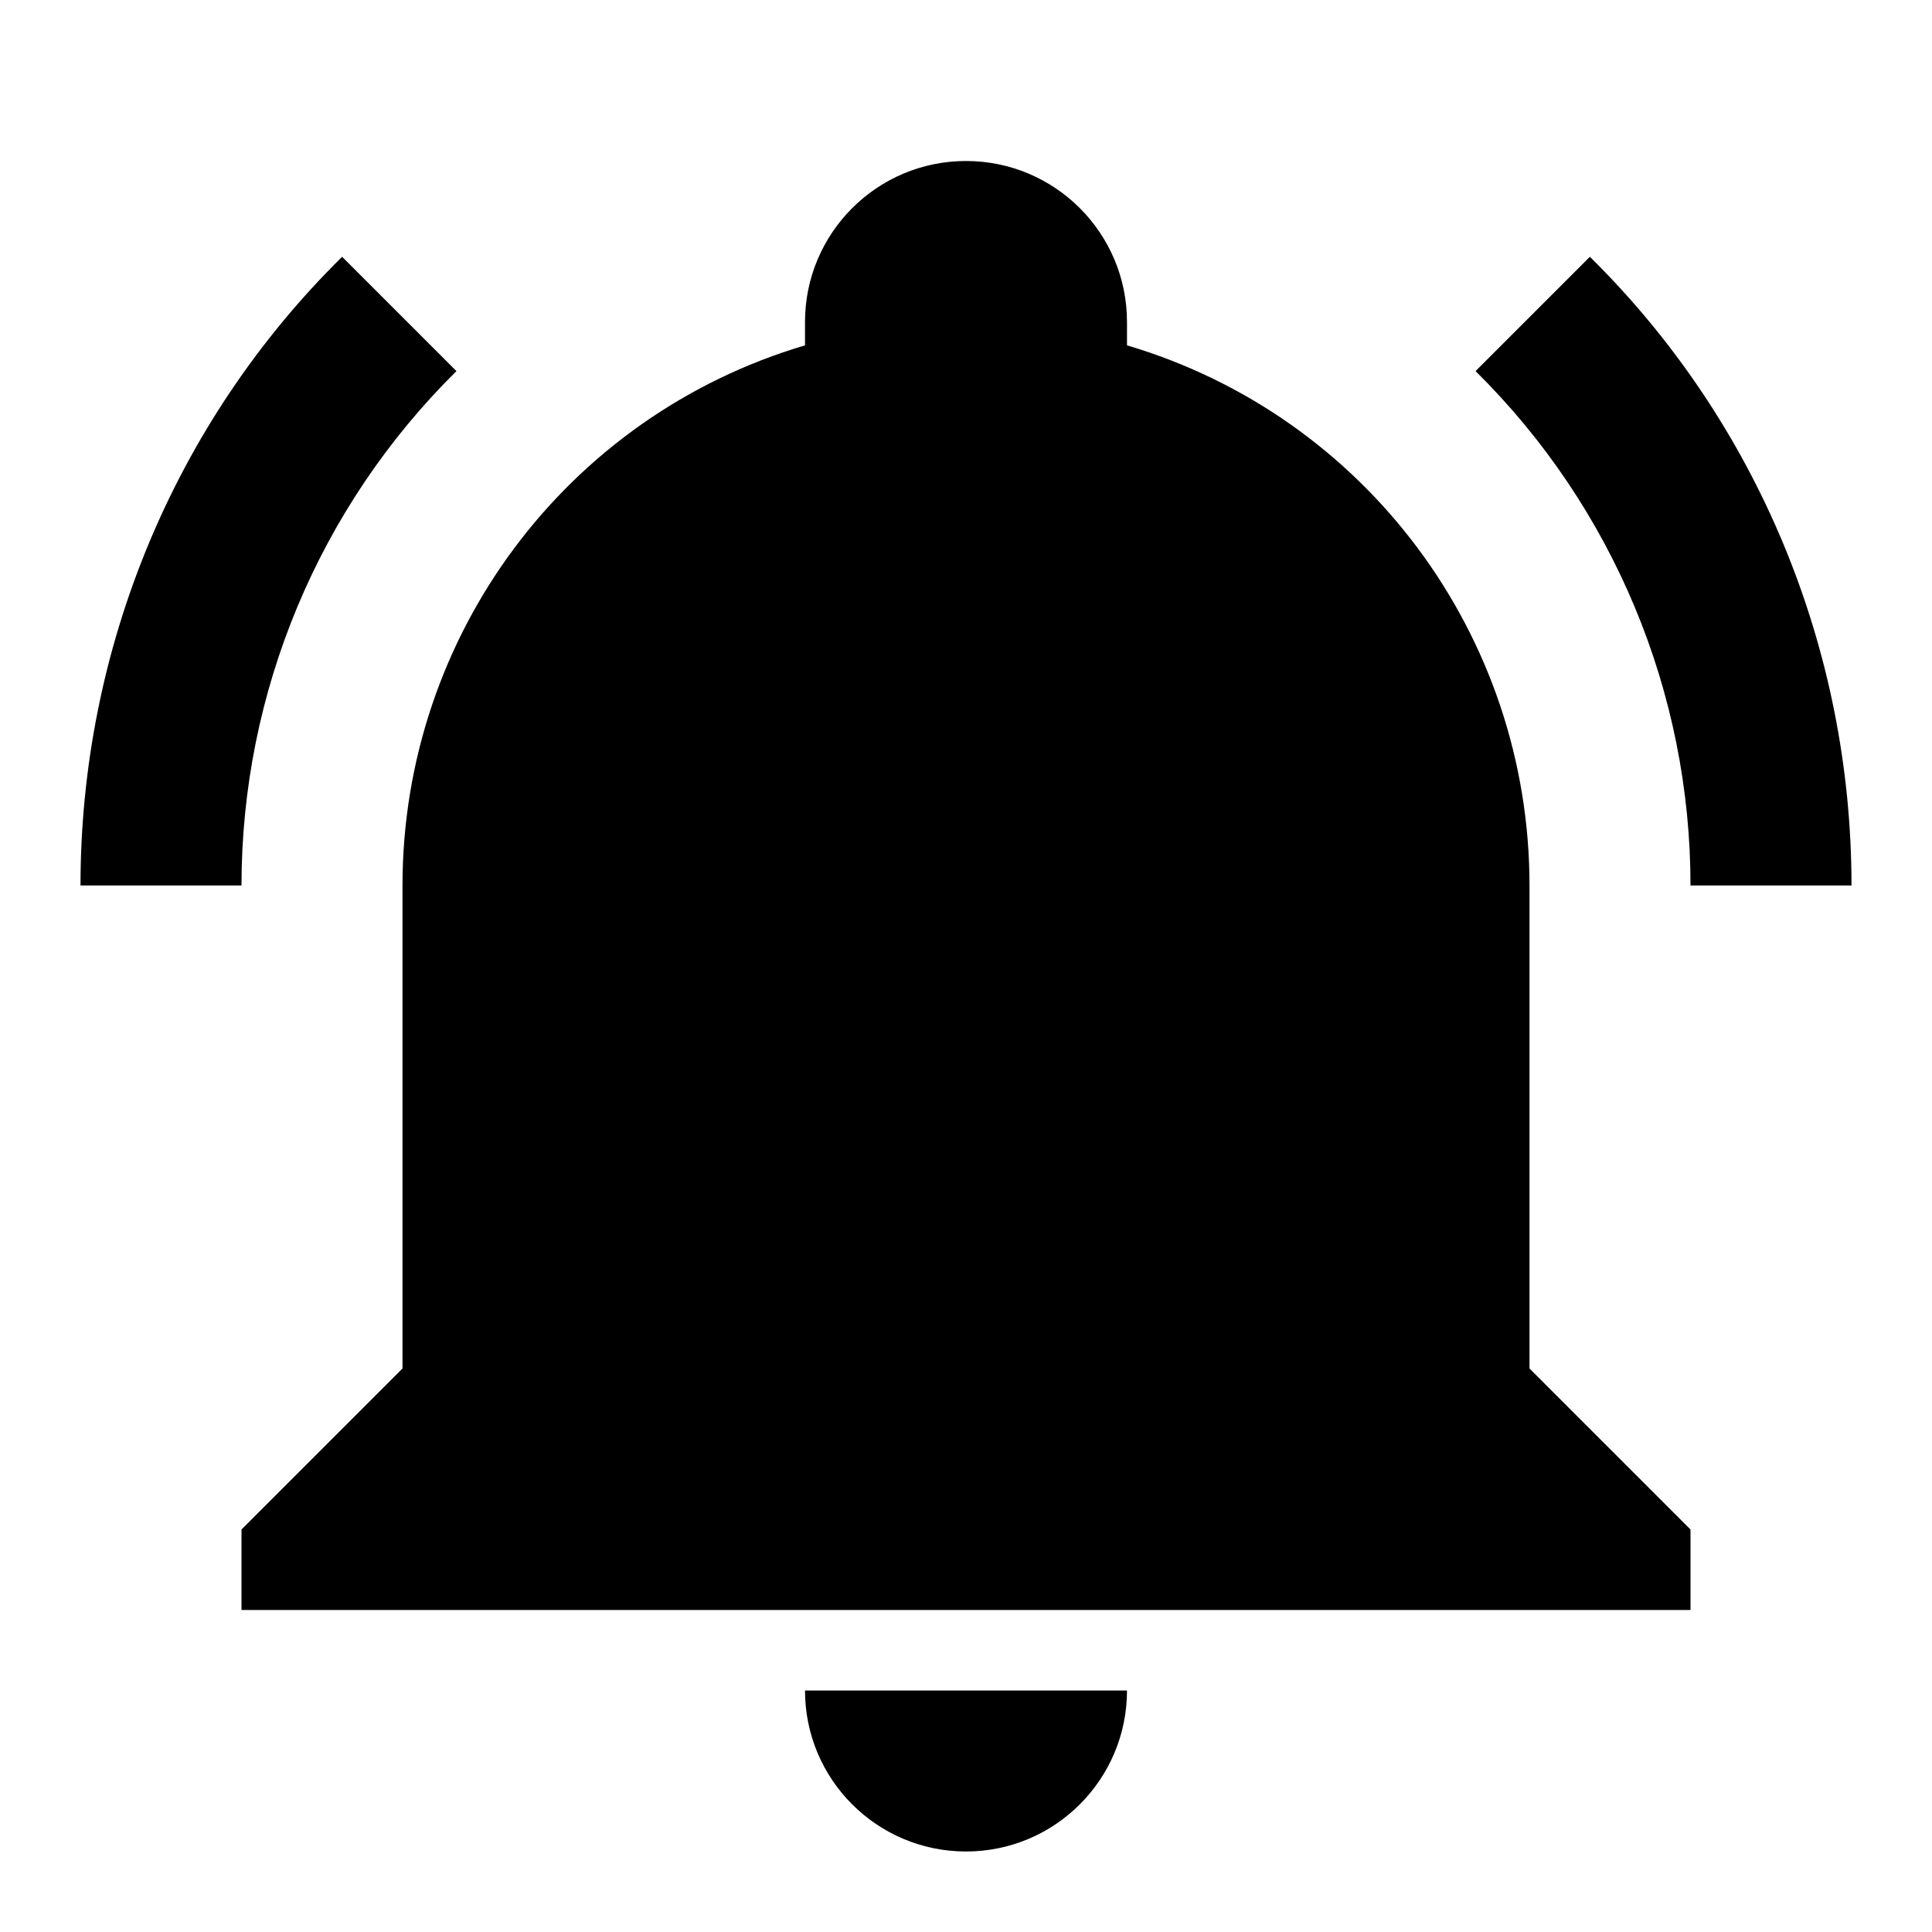
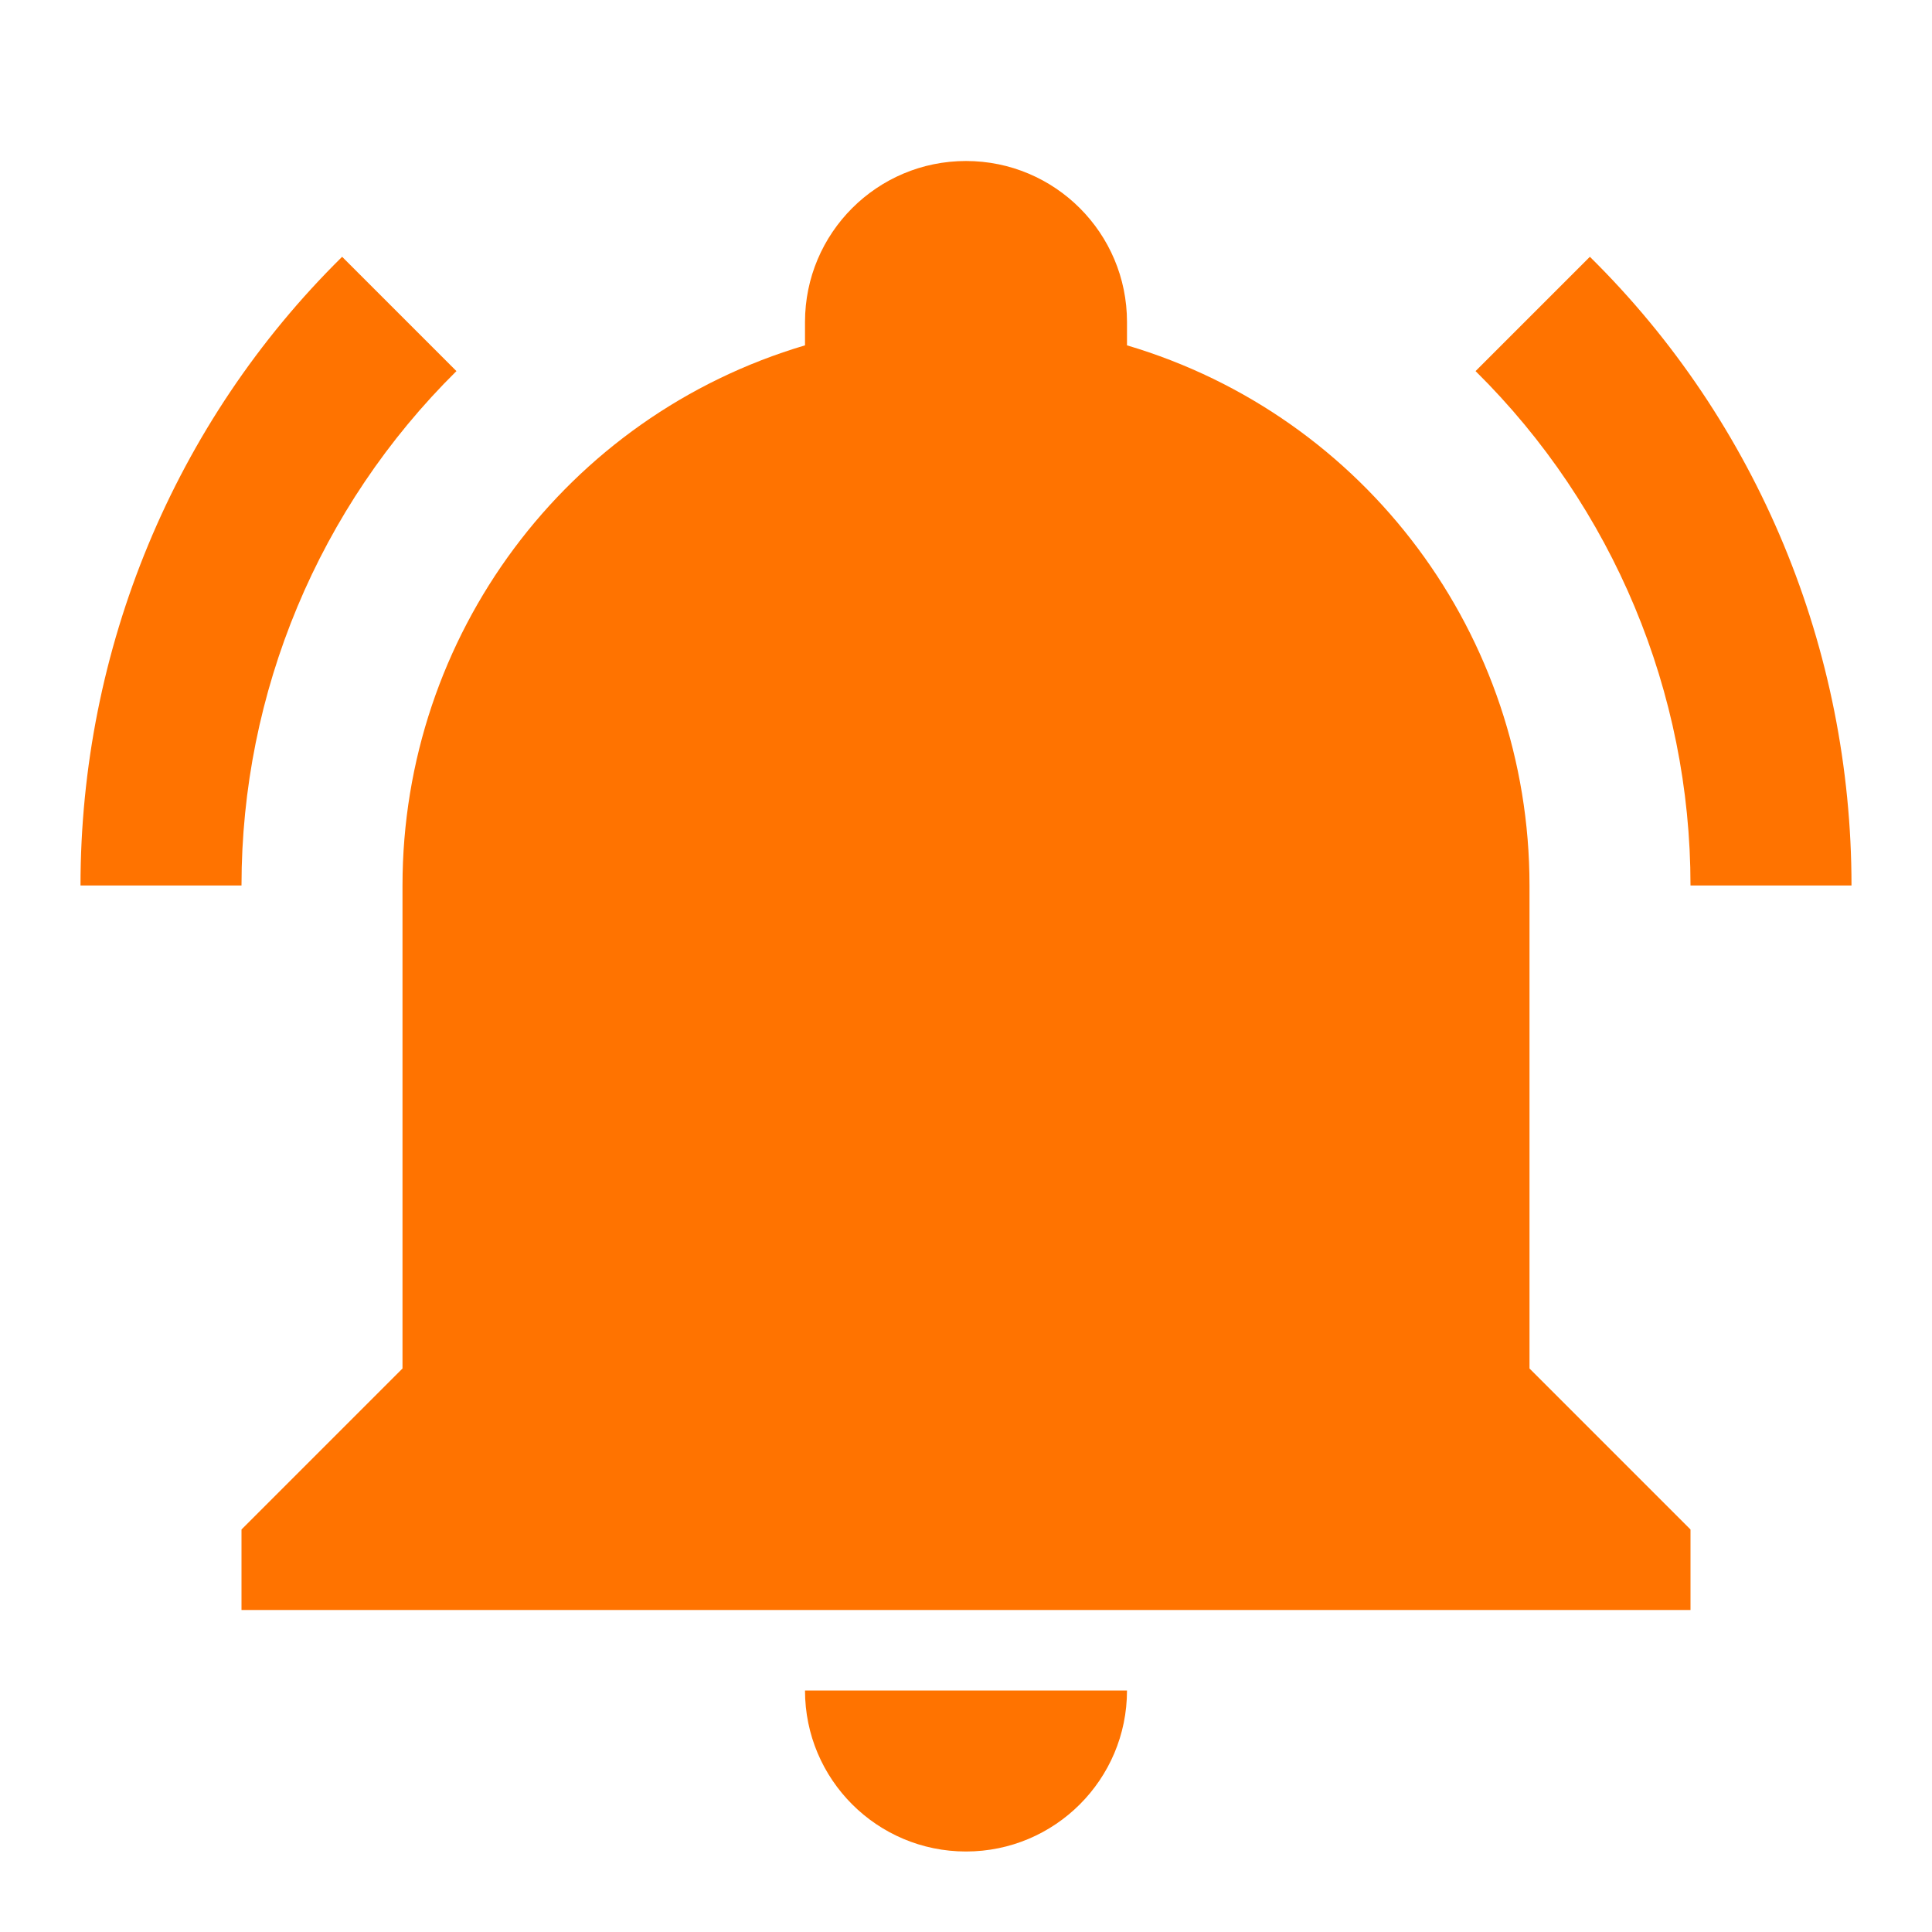
<svg xmlns="http://www.w3.org/2000/svg" viewBox="0 0 24 24">
-   <path d="M21,19V20H3V19L5,17V11C5,7.9 7.03,5.17 10,4.29C10,4.19 10,4.1 10,4A2,2 0 0,1 12,2A2,2 0 0,1 14,4C14,4.1 14,4.19 14,4.29C16.97,5.17 19,7.9 19,11V17L21,19M14,21A2,2 0 0,1 12,23A2,2 0 0,1 10,21M19.75,3.19L18.33,4.61C20.04,6.3 21,8.6 21,11H23C23,8.07 21.84,5.25 19.75,3.19M1,11H3C3,8.6 3.96,6.3 5.67,4.61L4.25,3.19C2.16,5.25 1,8.07 1,11Z" />
+   <path d="M21,19V20H3V19L5,17V11C5,7.9 7.03,5.17 10,4.29C10,4.19 10,4.1 10,4A2,2 0 0,1 12,2A2,2 0 0,1 14,4C14,4.1 14,4.19 14,4.29C16.97,5.17 19,7.9 19,11V17L21,19M14,21A2,2 0 0,1 12,23A2,2 0 0,1 10,21M19.75,3.19L18.33,4.61C20.04,6.3 21,8.6 21,11H23C23,8.07 21.84,5.25 19.75,3.19M1,11H3C3,8.6 3.96,6.3 5.67,4.61L4.25,3.19C2.16,5.25 1,8.07 1,11Z" fill="rgb(255, 115, 0)" />
</svg>
